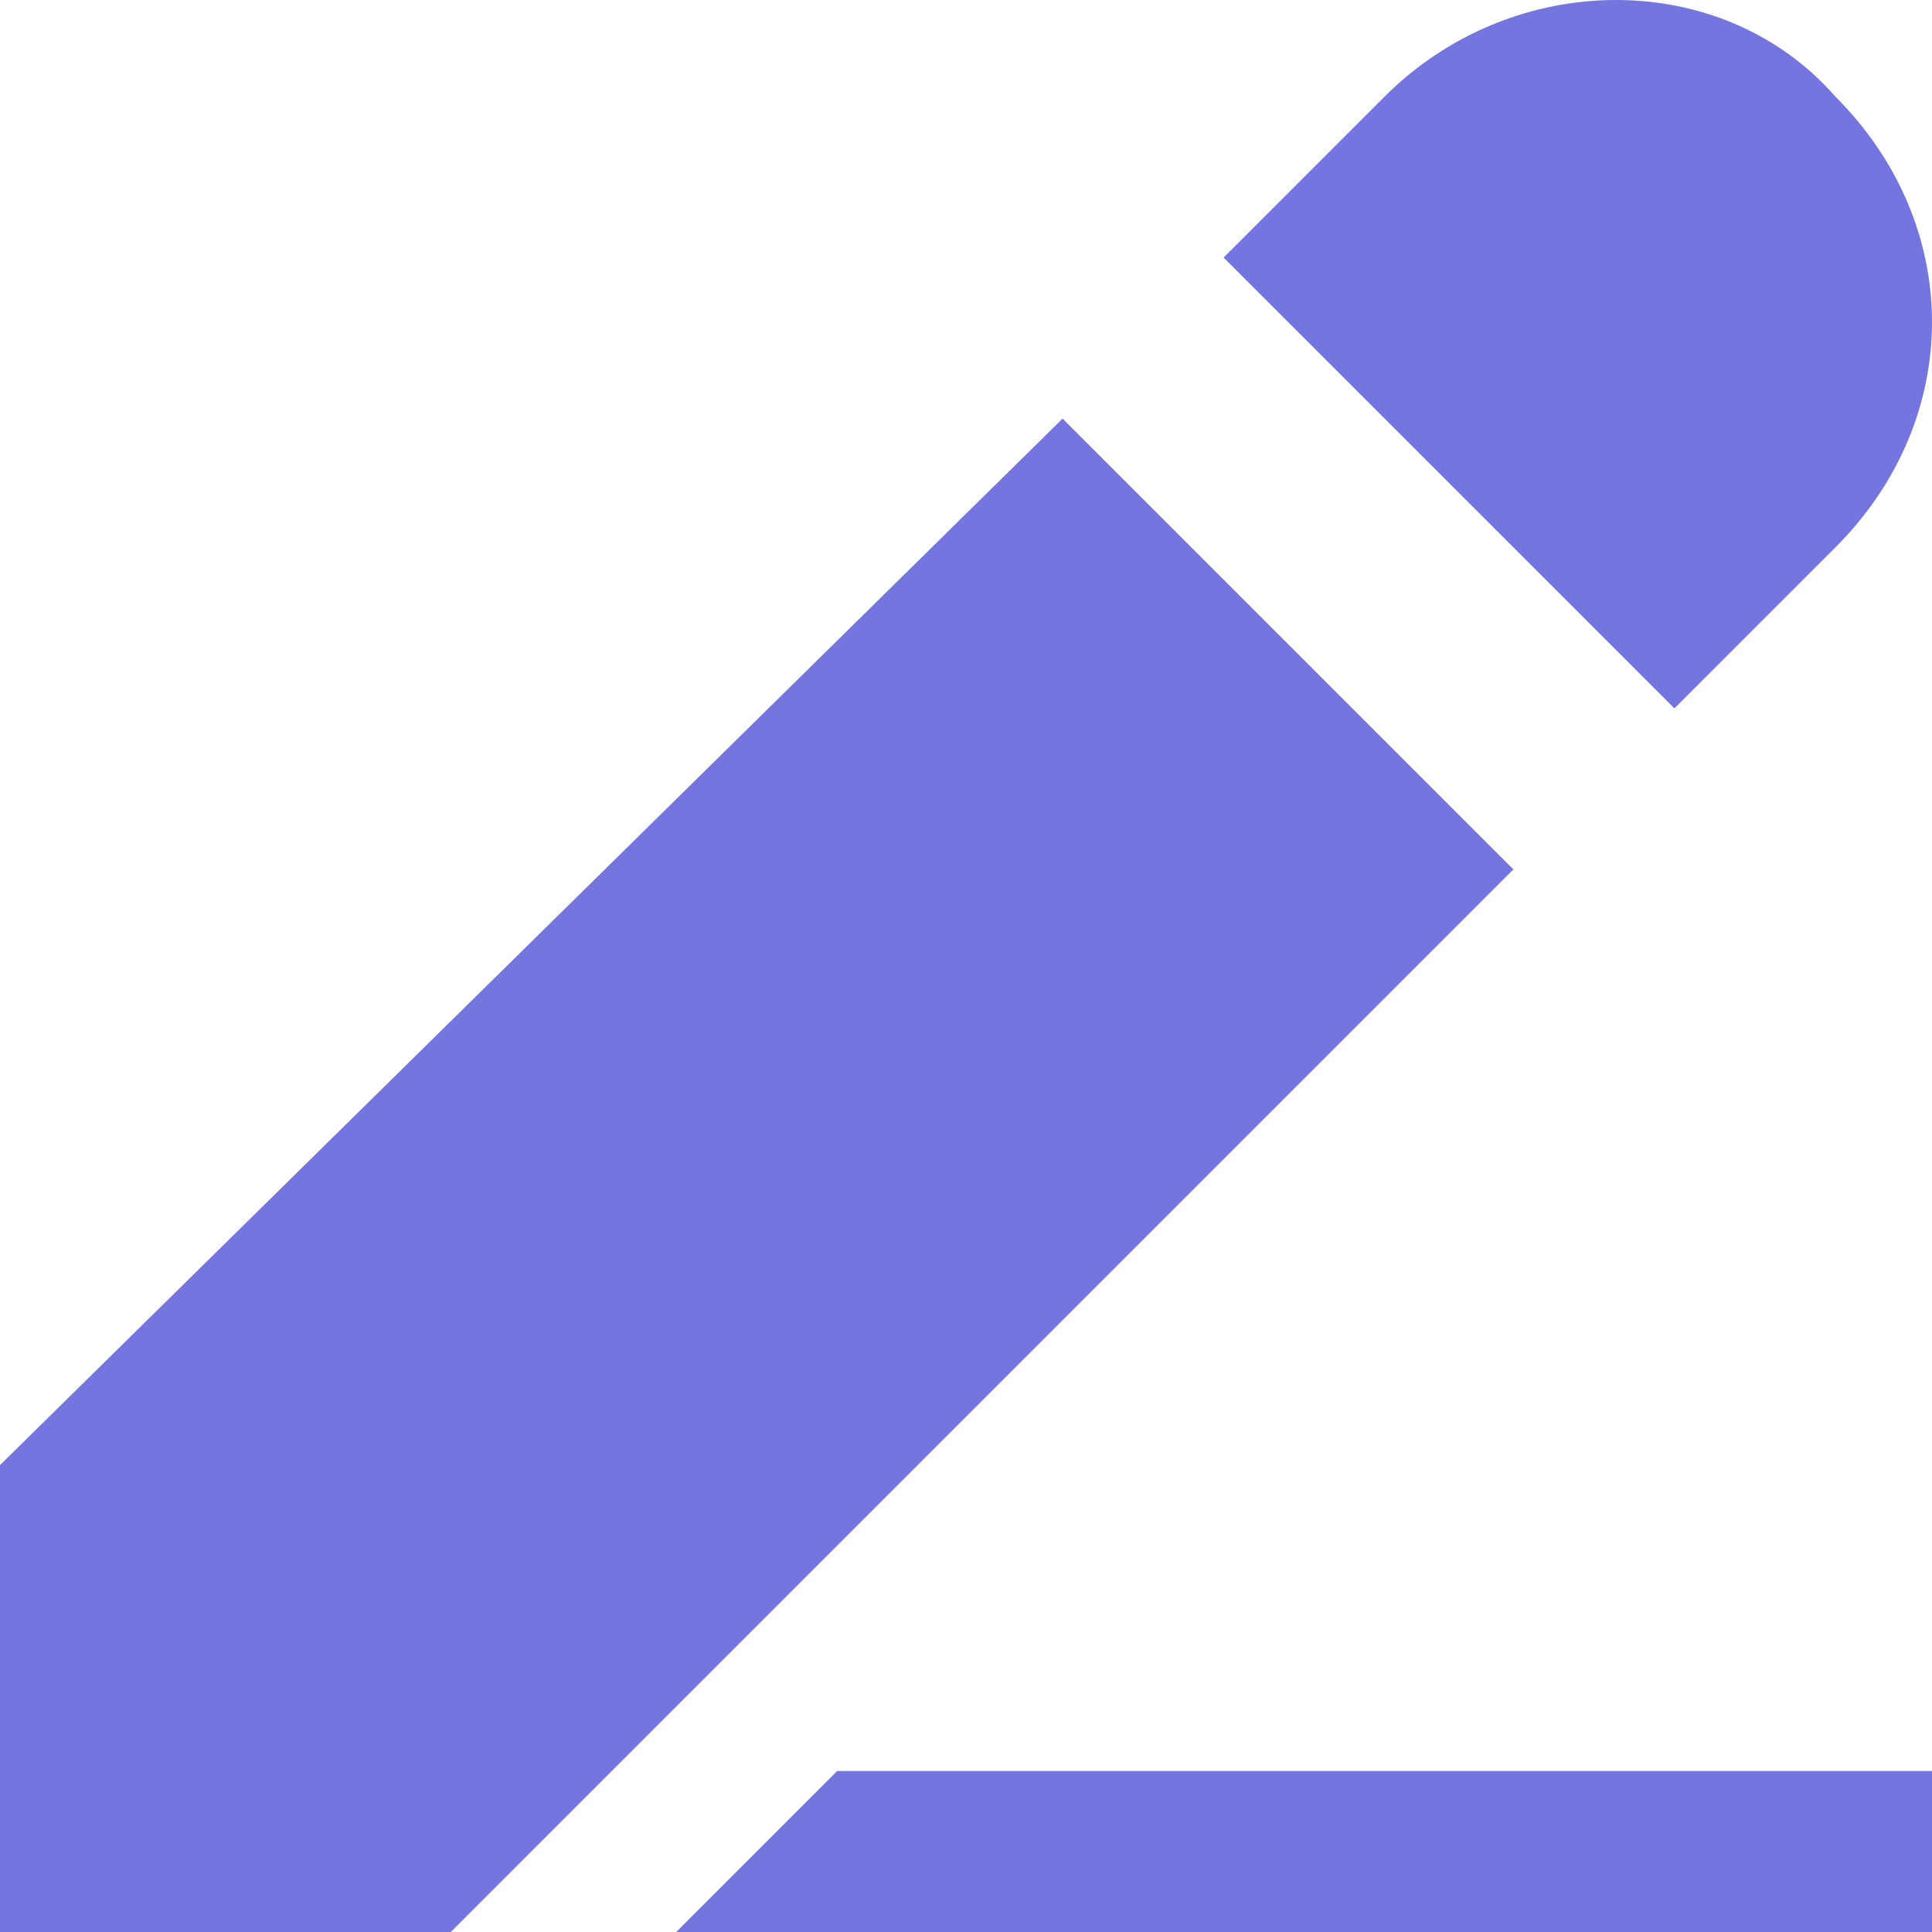
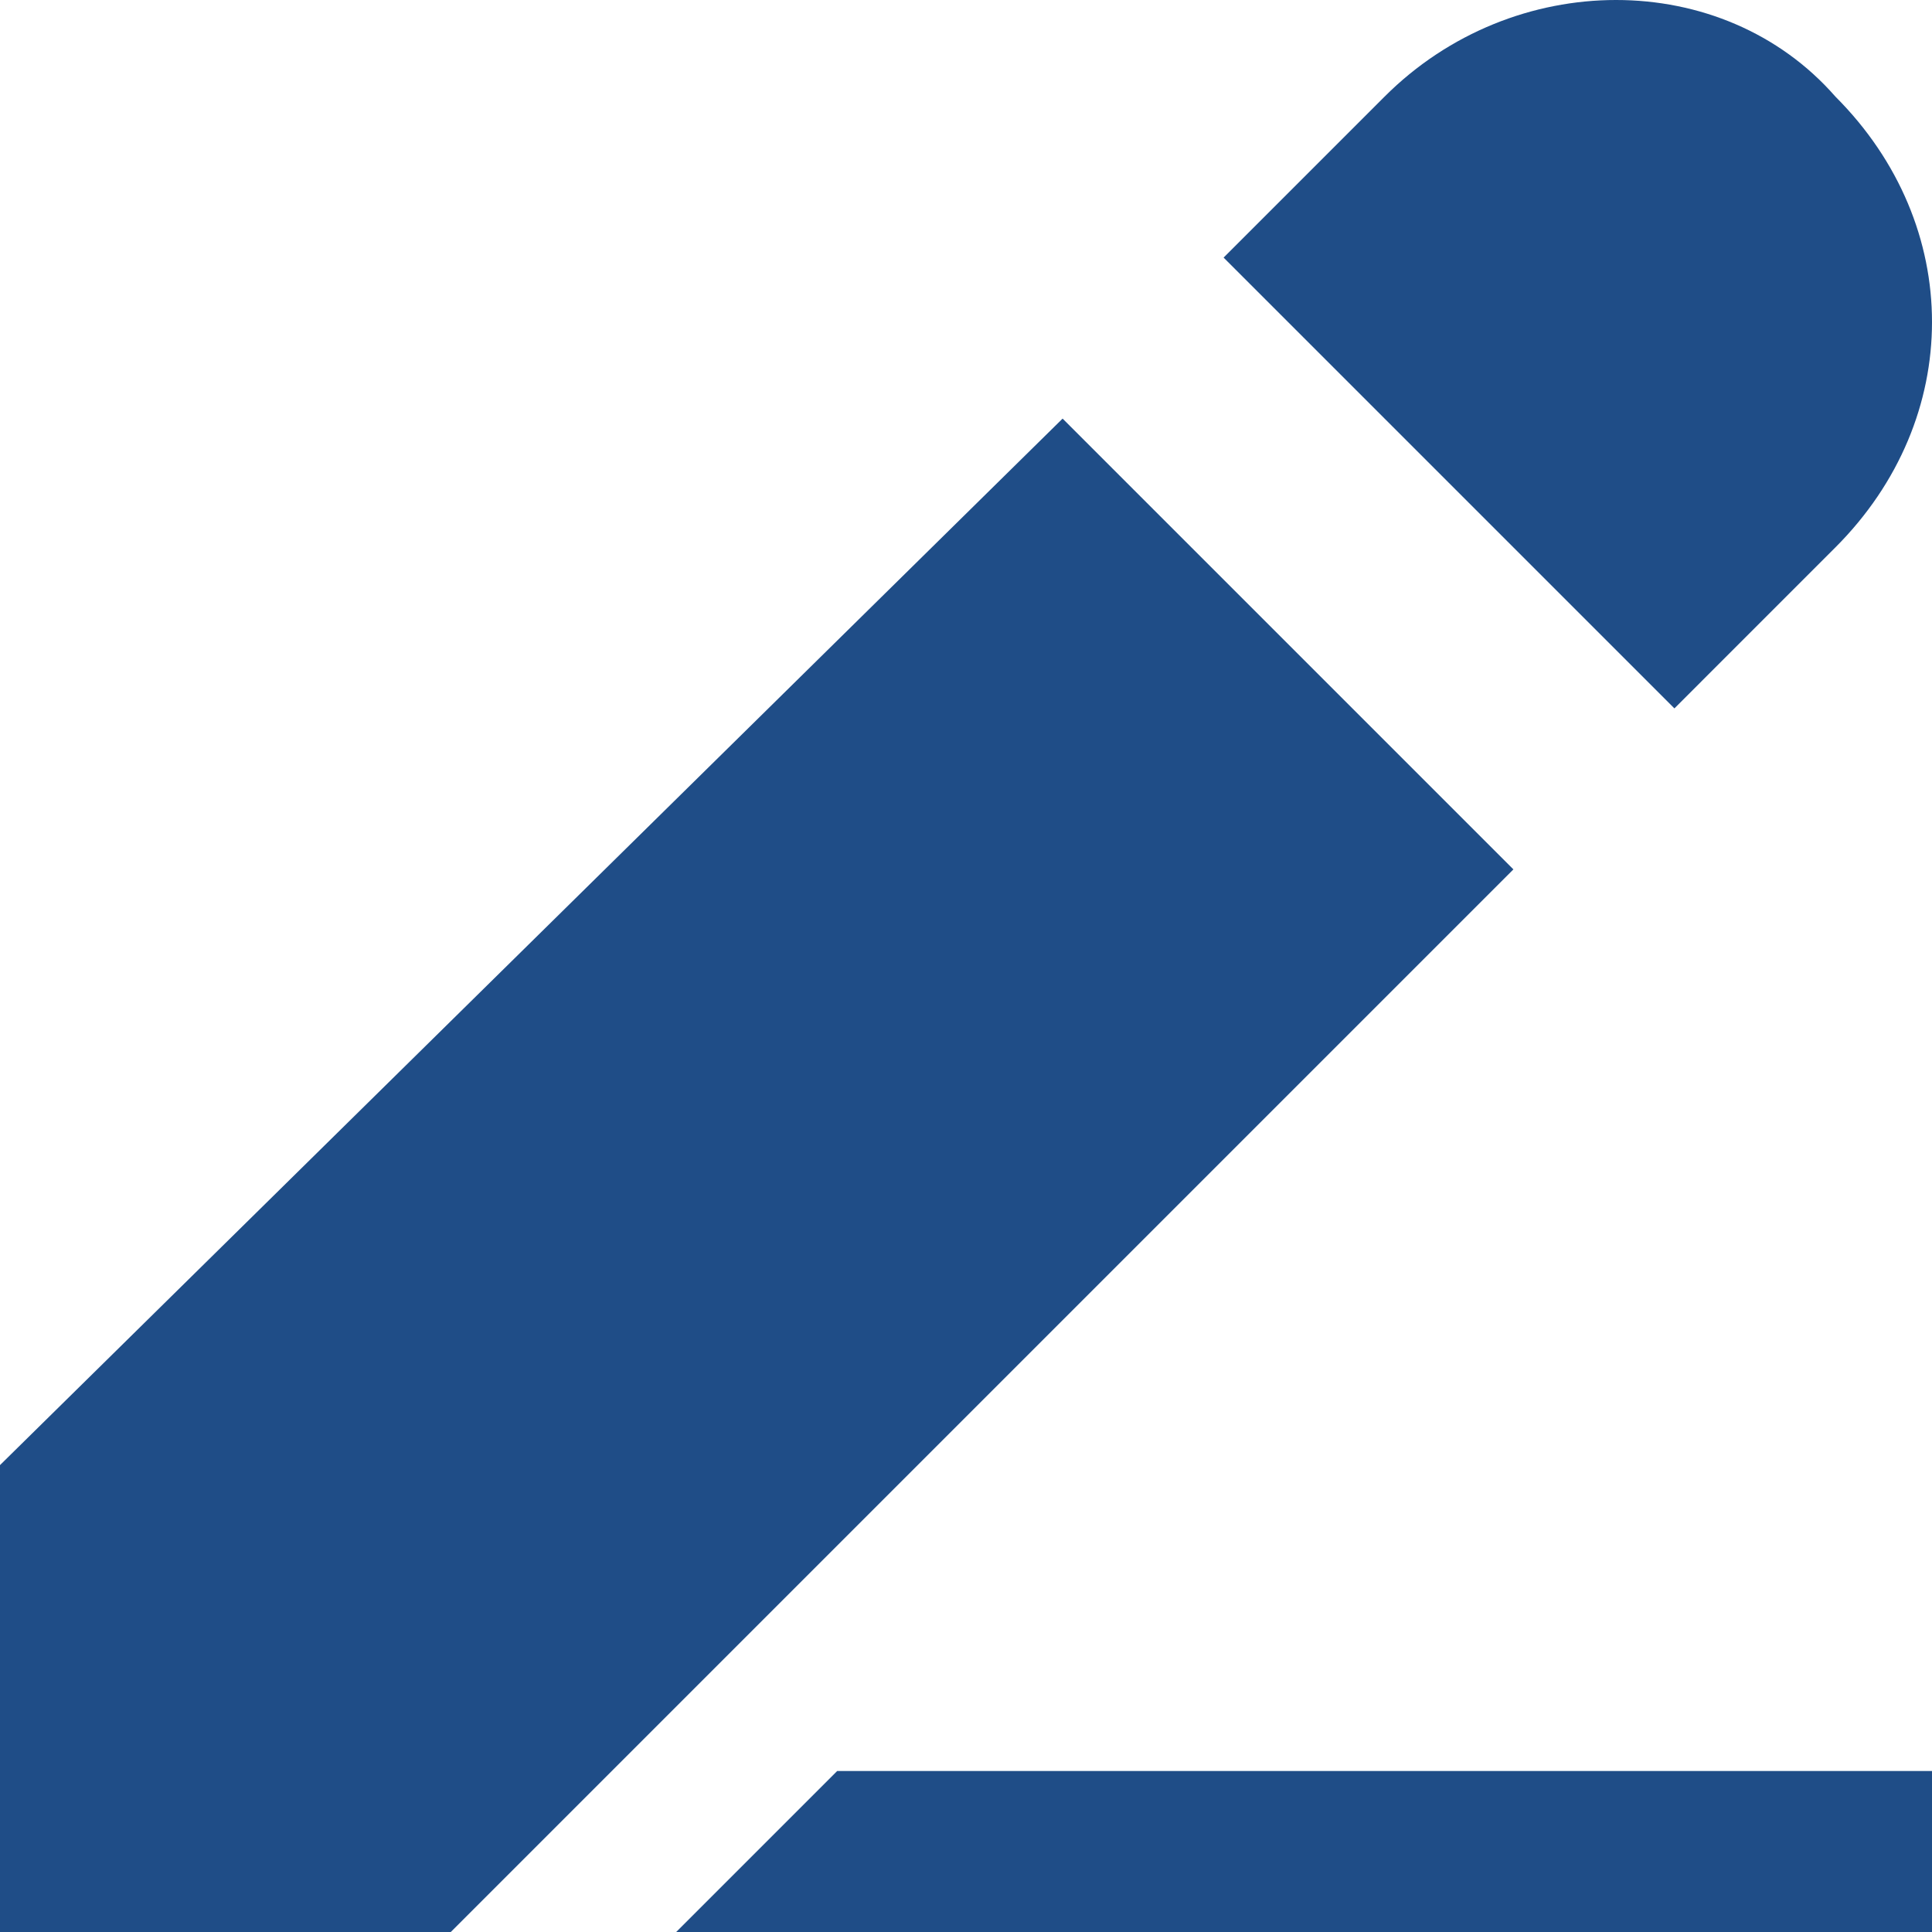
<svg xmlns="http://www.w3.org/2000/svg" version="1.1" x="0px" y="0px" width="12px" height="12px" viewBox="0 0 12 12" style="overflow:visible;enable-background:new 0 0 12 12;" xml:space="preserve" preserveAspectRatio="xMinYMid meet">
  <defs>
</defs>
-   <path style="fill:#7575E0;" d="M5.2,11H12v1H4.2L5.2,11z M6.6,2.6L0,9.1l0,0h0V12h2.8l0,0l0,0l0,0l6.6-6.6L6.6,2.6z M11.4,3.4l-1,1  L7.6,1.6l1-1c0.8-0.8,2.1-0.8,2.8,0v0C12.2,1.4,12.2,2.6,11.4,3.4z" />
+   <path style="fill:#1F4D87;" d="M5.2,11H12v1H4.2L5.2,11z M6.6,2.6L0,9.1l0,0h0V12h2.8l0,0l0,0l0,0l6.6-6.6L6.6,2.6z M11.4,3.4l-1,1  L7.6,1.6l1-1c0.8-0.8,2.1-0.8,2.8,0v0C12.2,1.4,12.2,2.6,11.4,3.4z" />
</svg>
